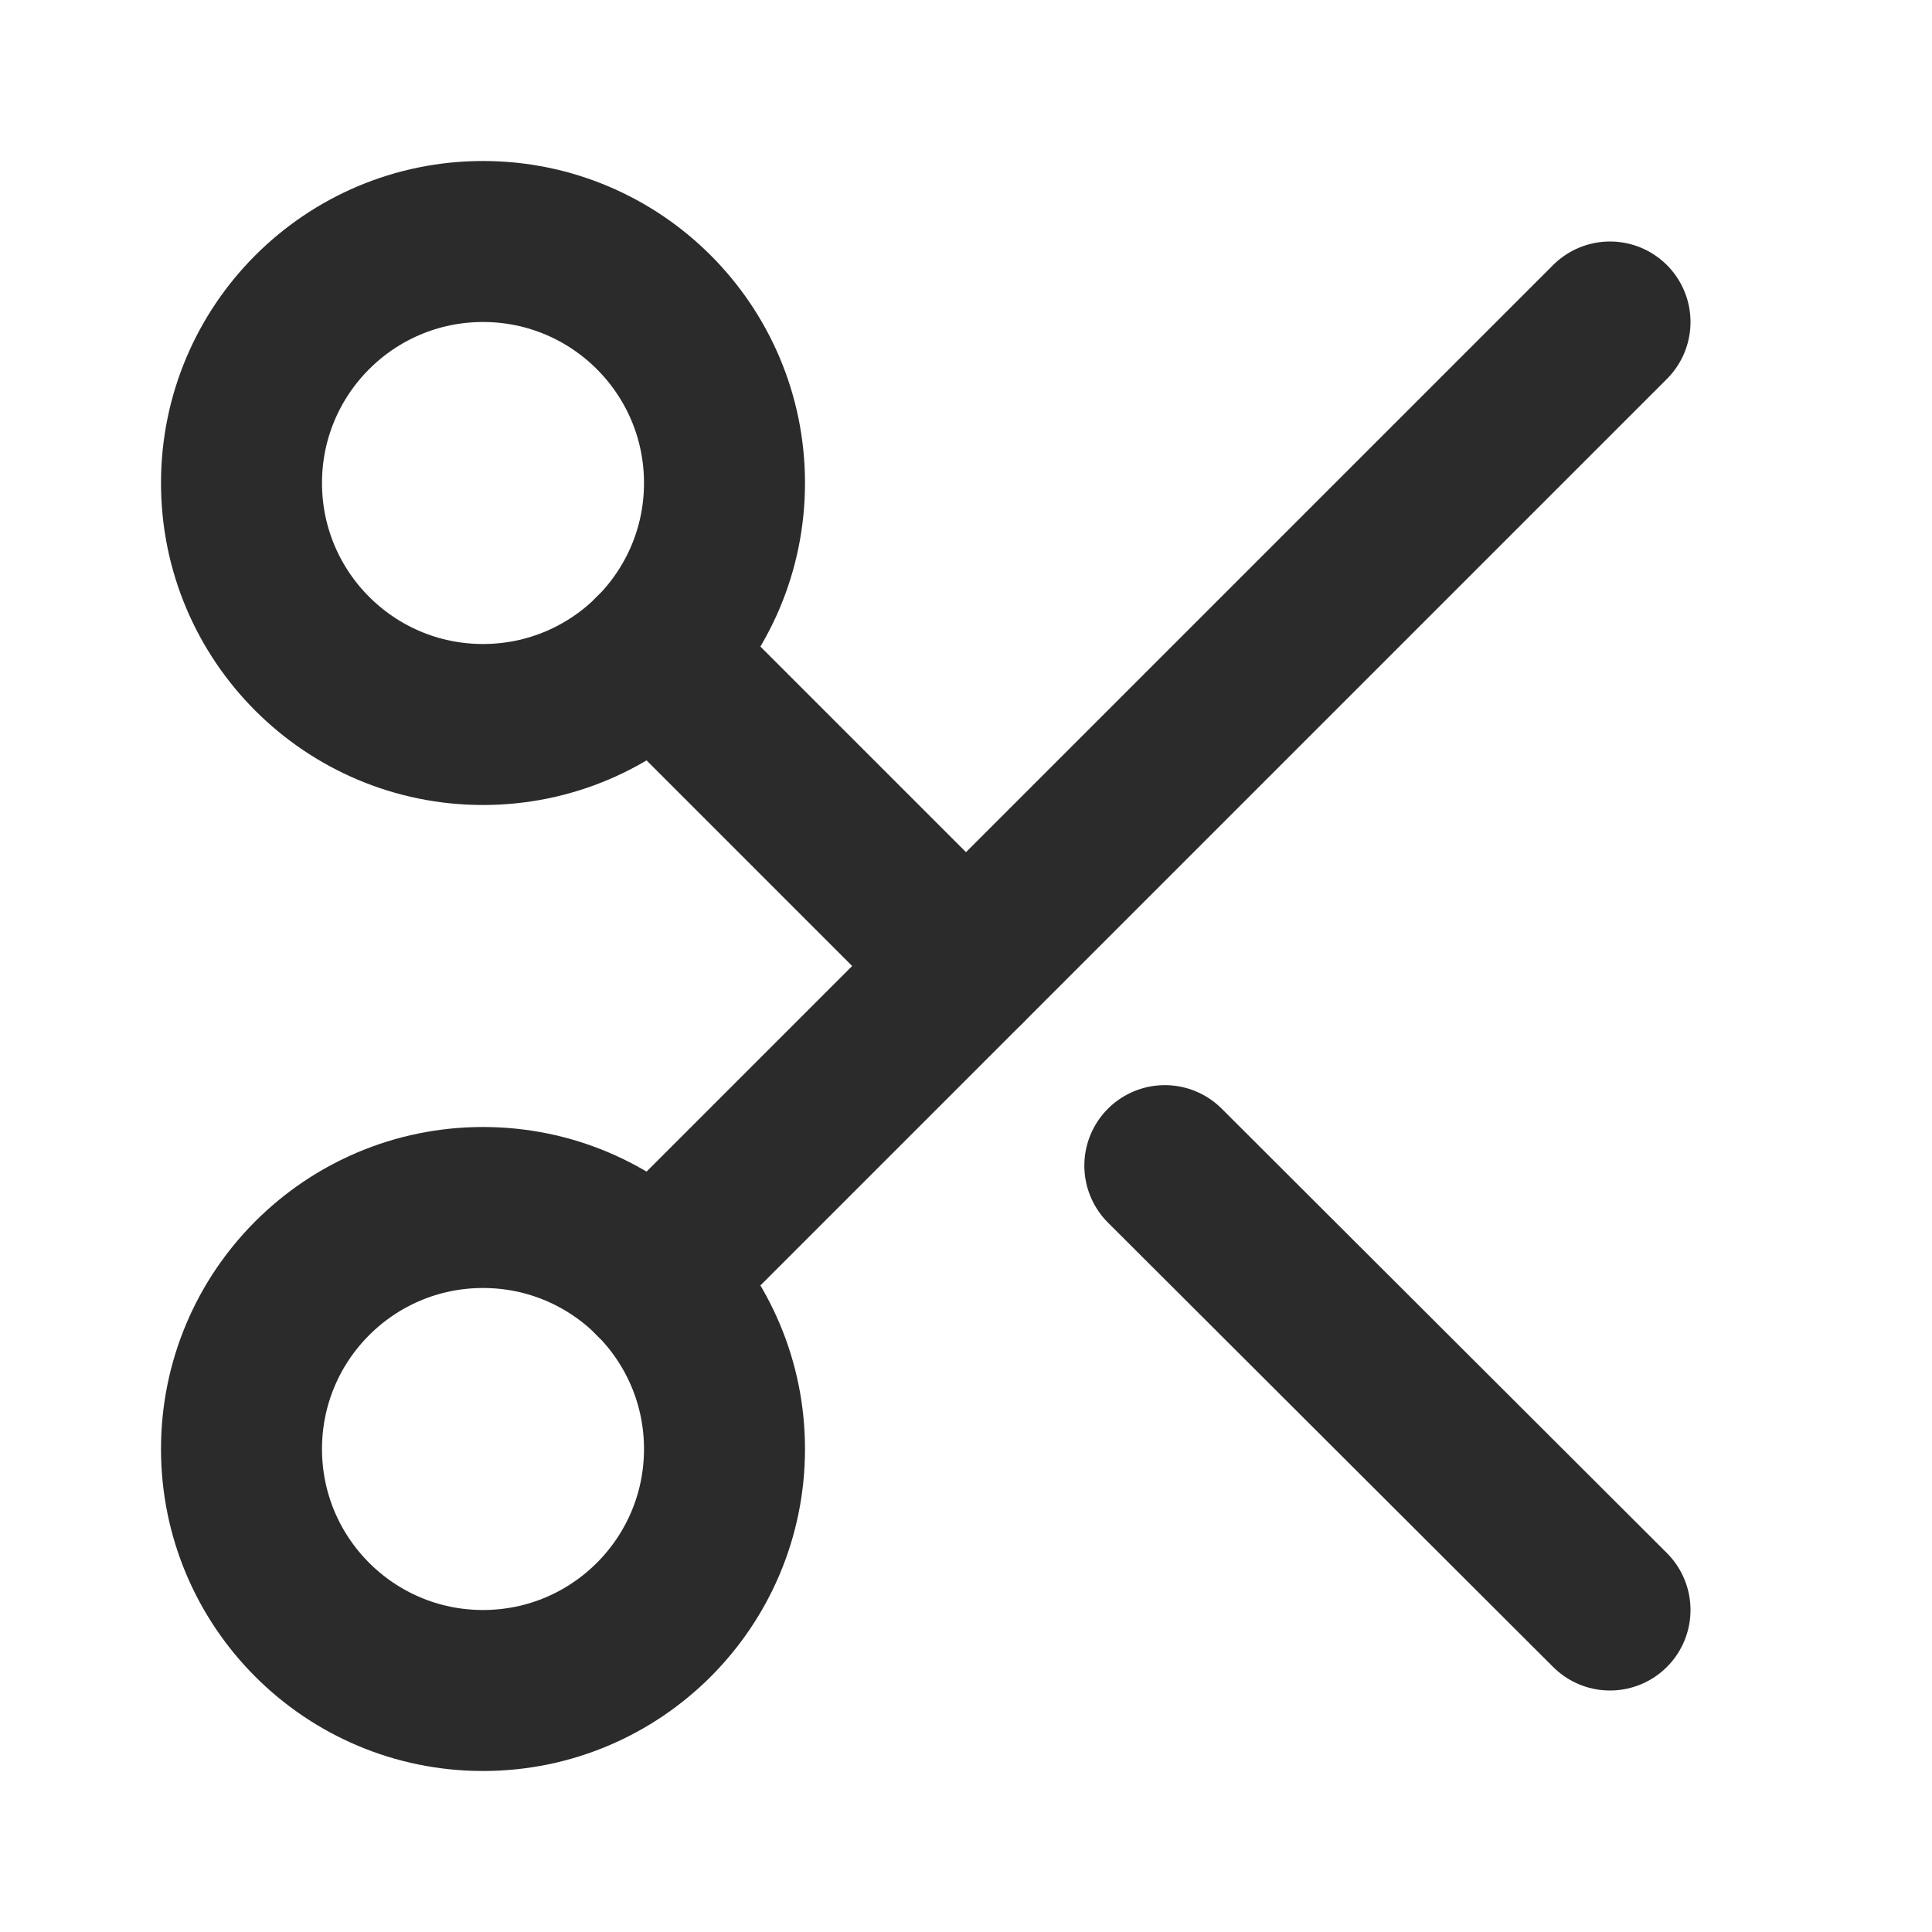
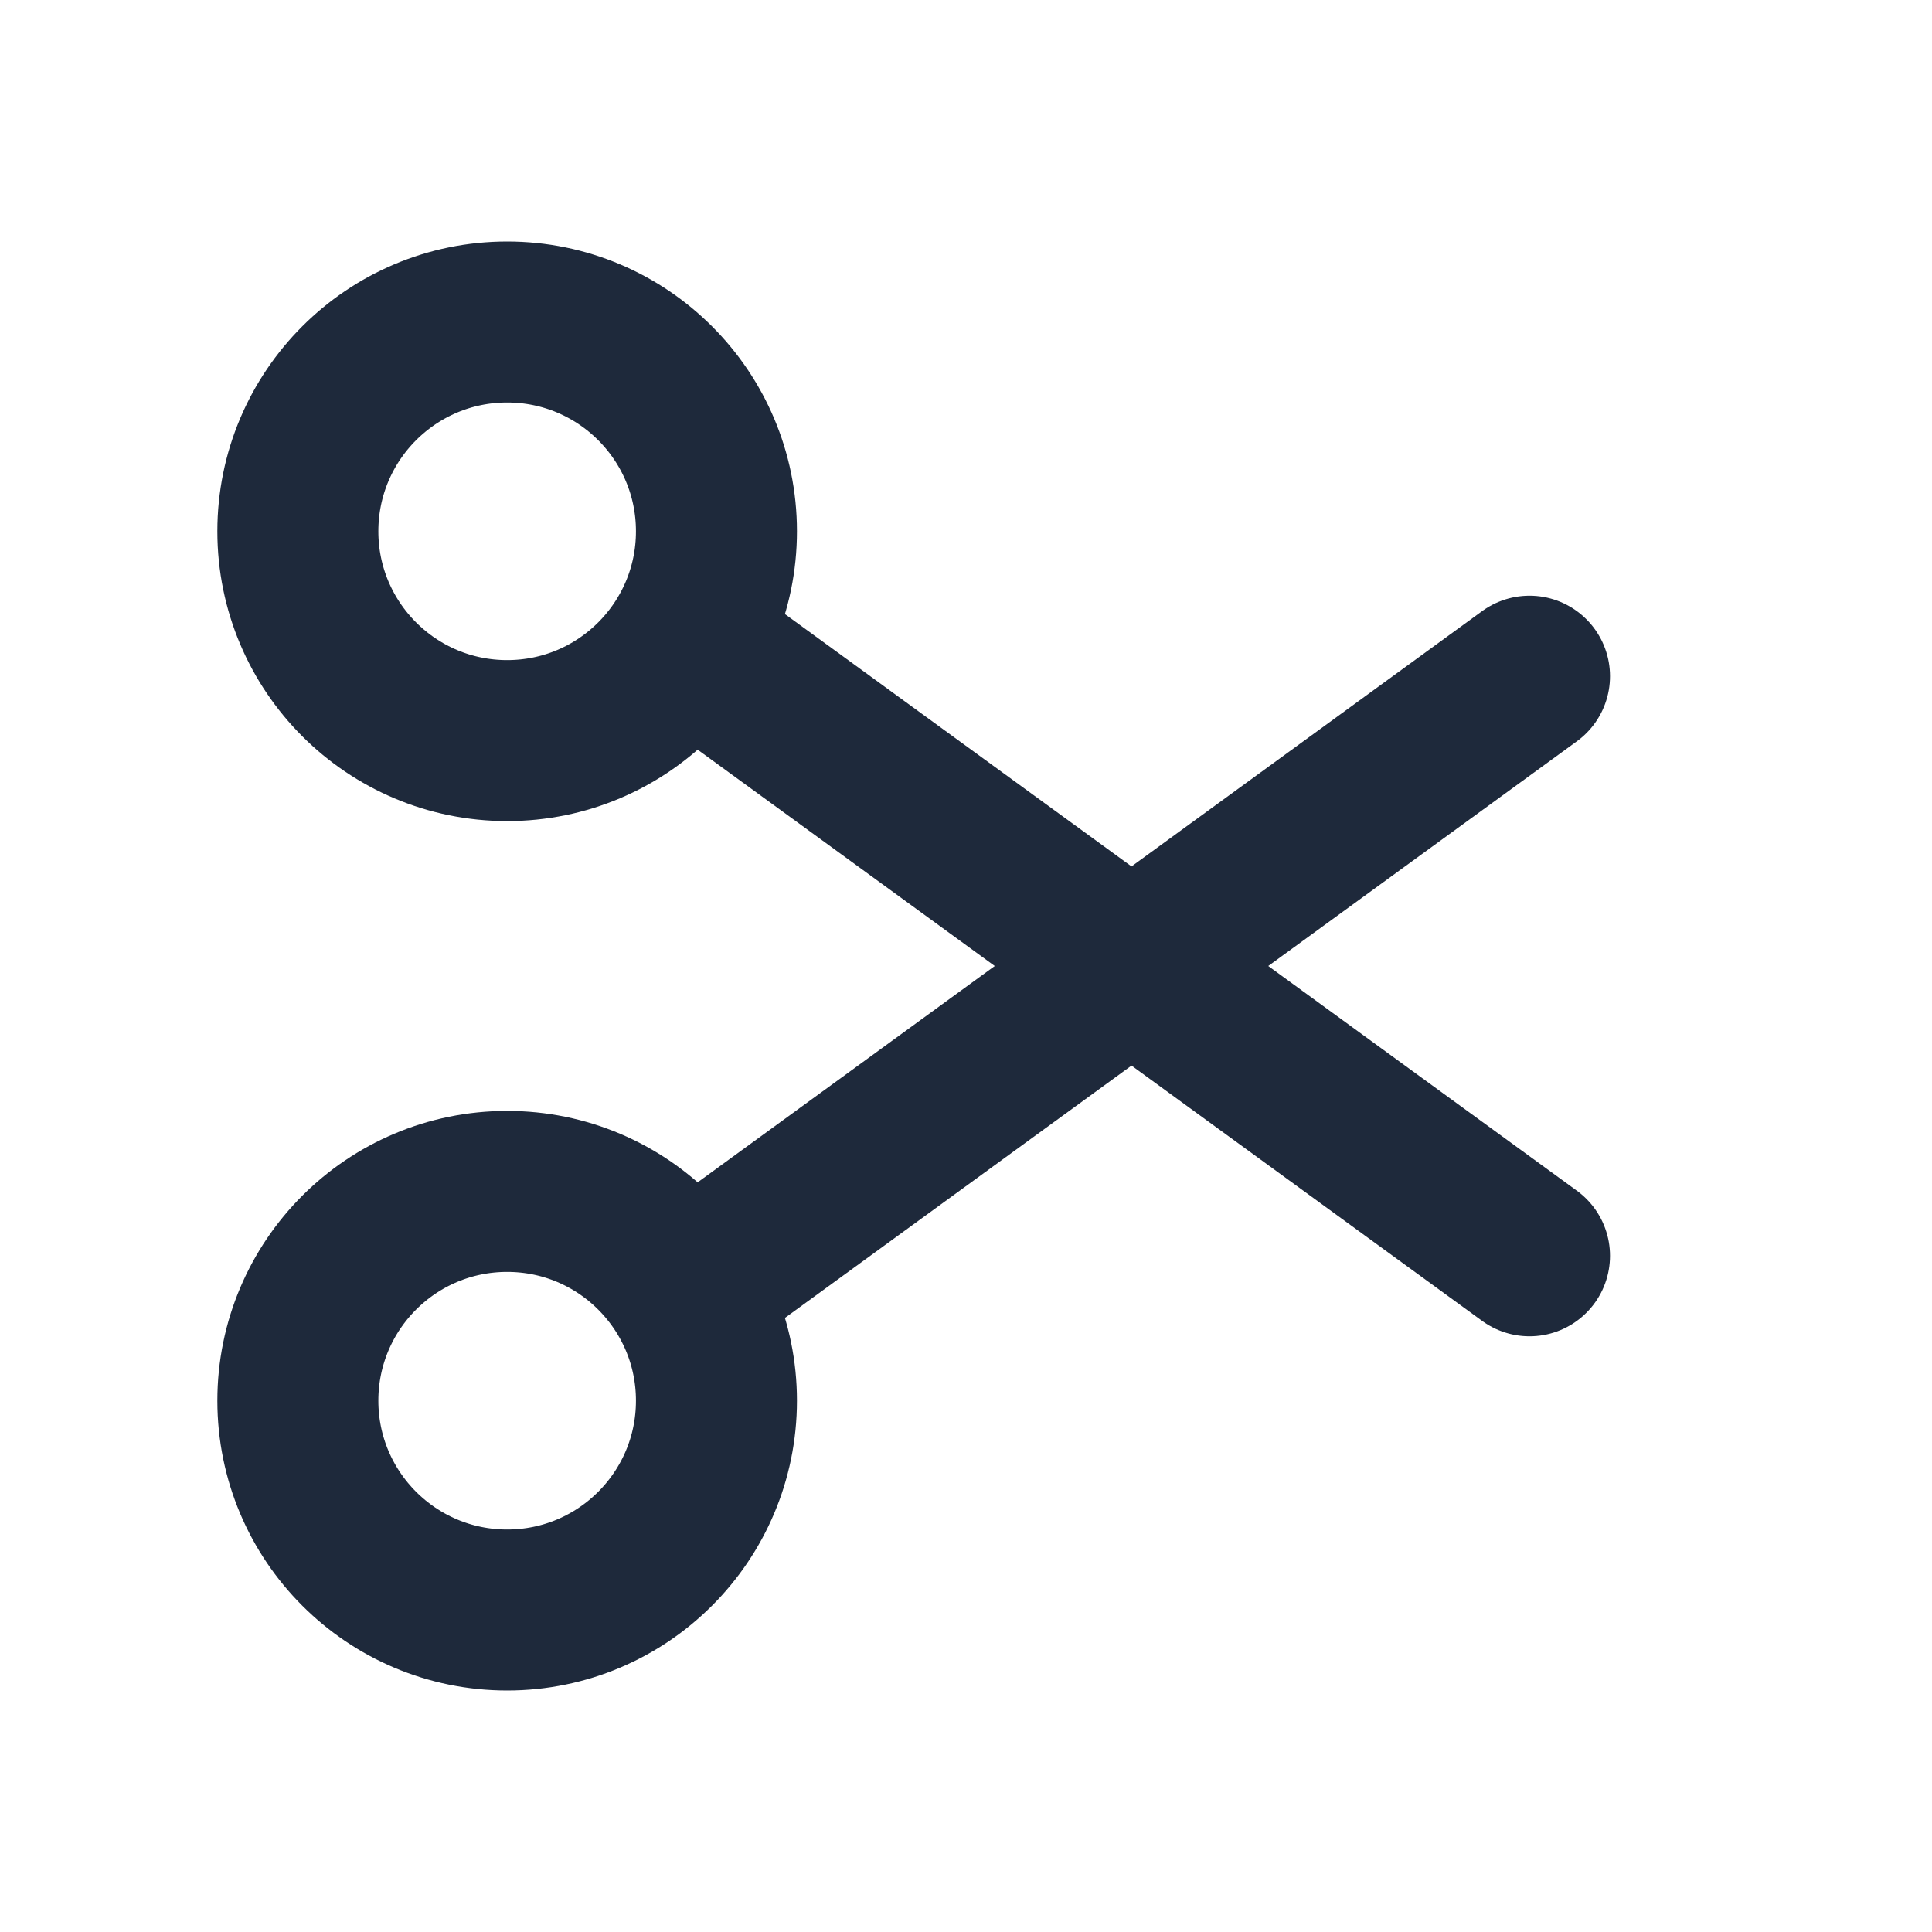
- <svg xmlns="http://www.w3.org/2000/svg" viewBox="0 0 24 24" fill="none" stroke="#2b2b2b" stroke-width="2" stroke-linecap="round" stroke-linejoin="round">
-   <circle cx="6" cy="6" r="3" />
-   <circle cx="6" cy="18" r="3" />
-   <line x1="20" y1="4" x2="8.12" y2="15.88" />
-   <line x1="14.47" y1="14.48" x2="20" y2="20" />
-   <line x1="8.12" y1="8.12" x2="12" y2="12" />
+ <svg xmlns="http://www.w3.org/2000/svg" width="24" height="24" viewBox="0 0 24 24" fill="none" stroke="#1E293B" stroke-width="2" stroke-linecap="round" stroke-linejoin="round">
+   <circle cx="6.3" cy="6.6" r="2.6" />
+   <circle cx="6.3" cy="17.4" r="2.6" />
+   <path d="M8.7 8.1 19 15.6M8.7 15.9 19 8.4" />
</svg>
